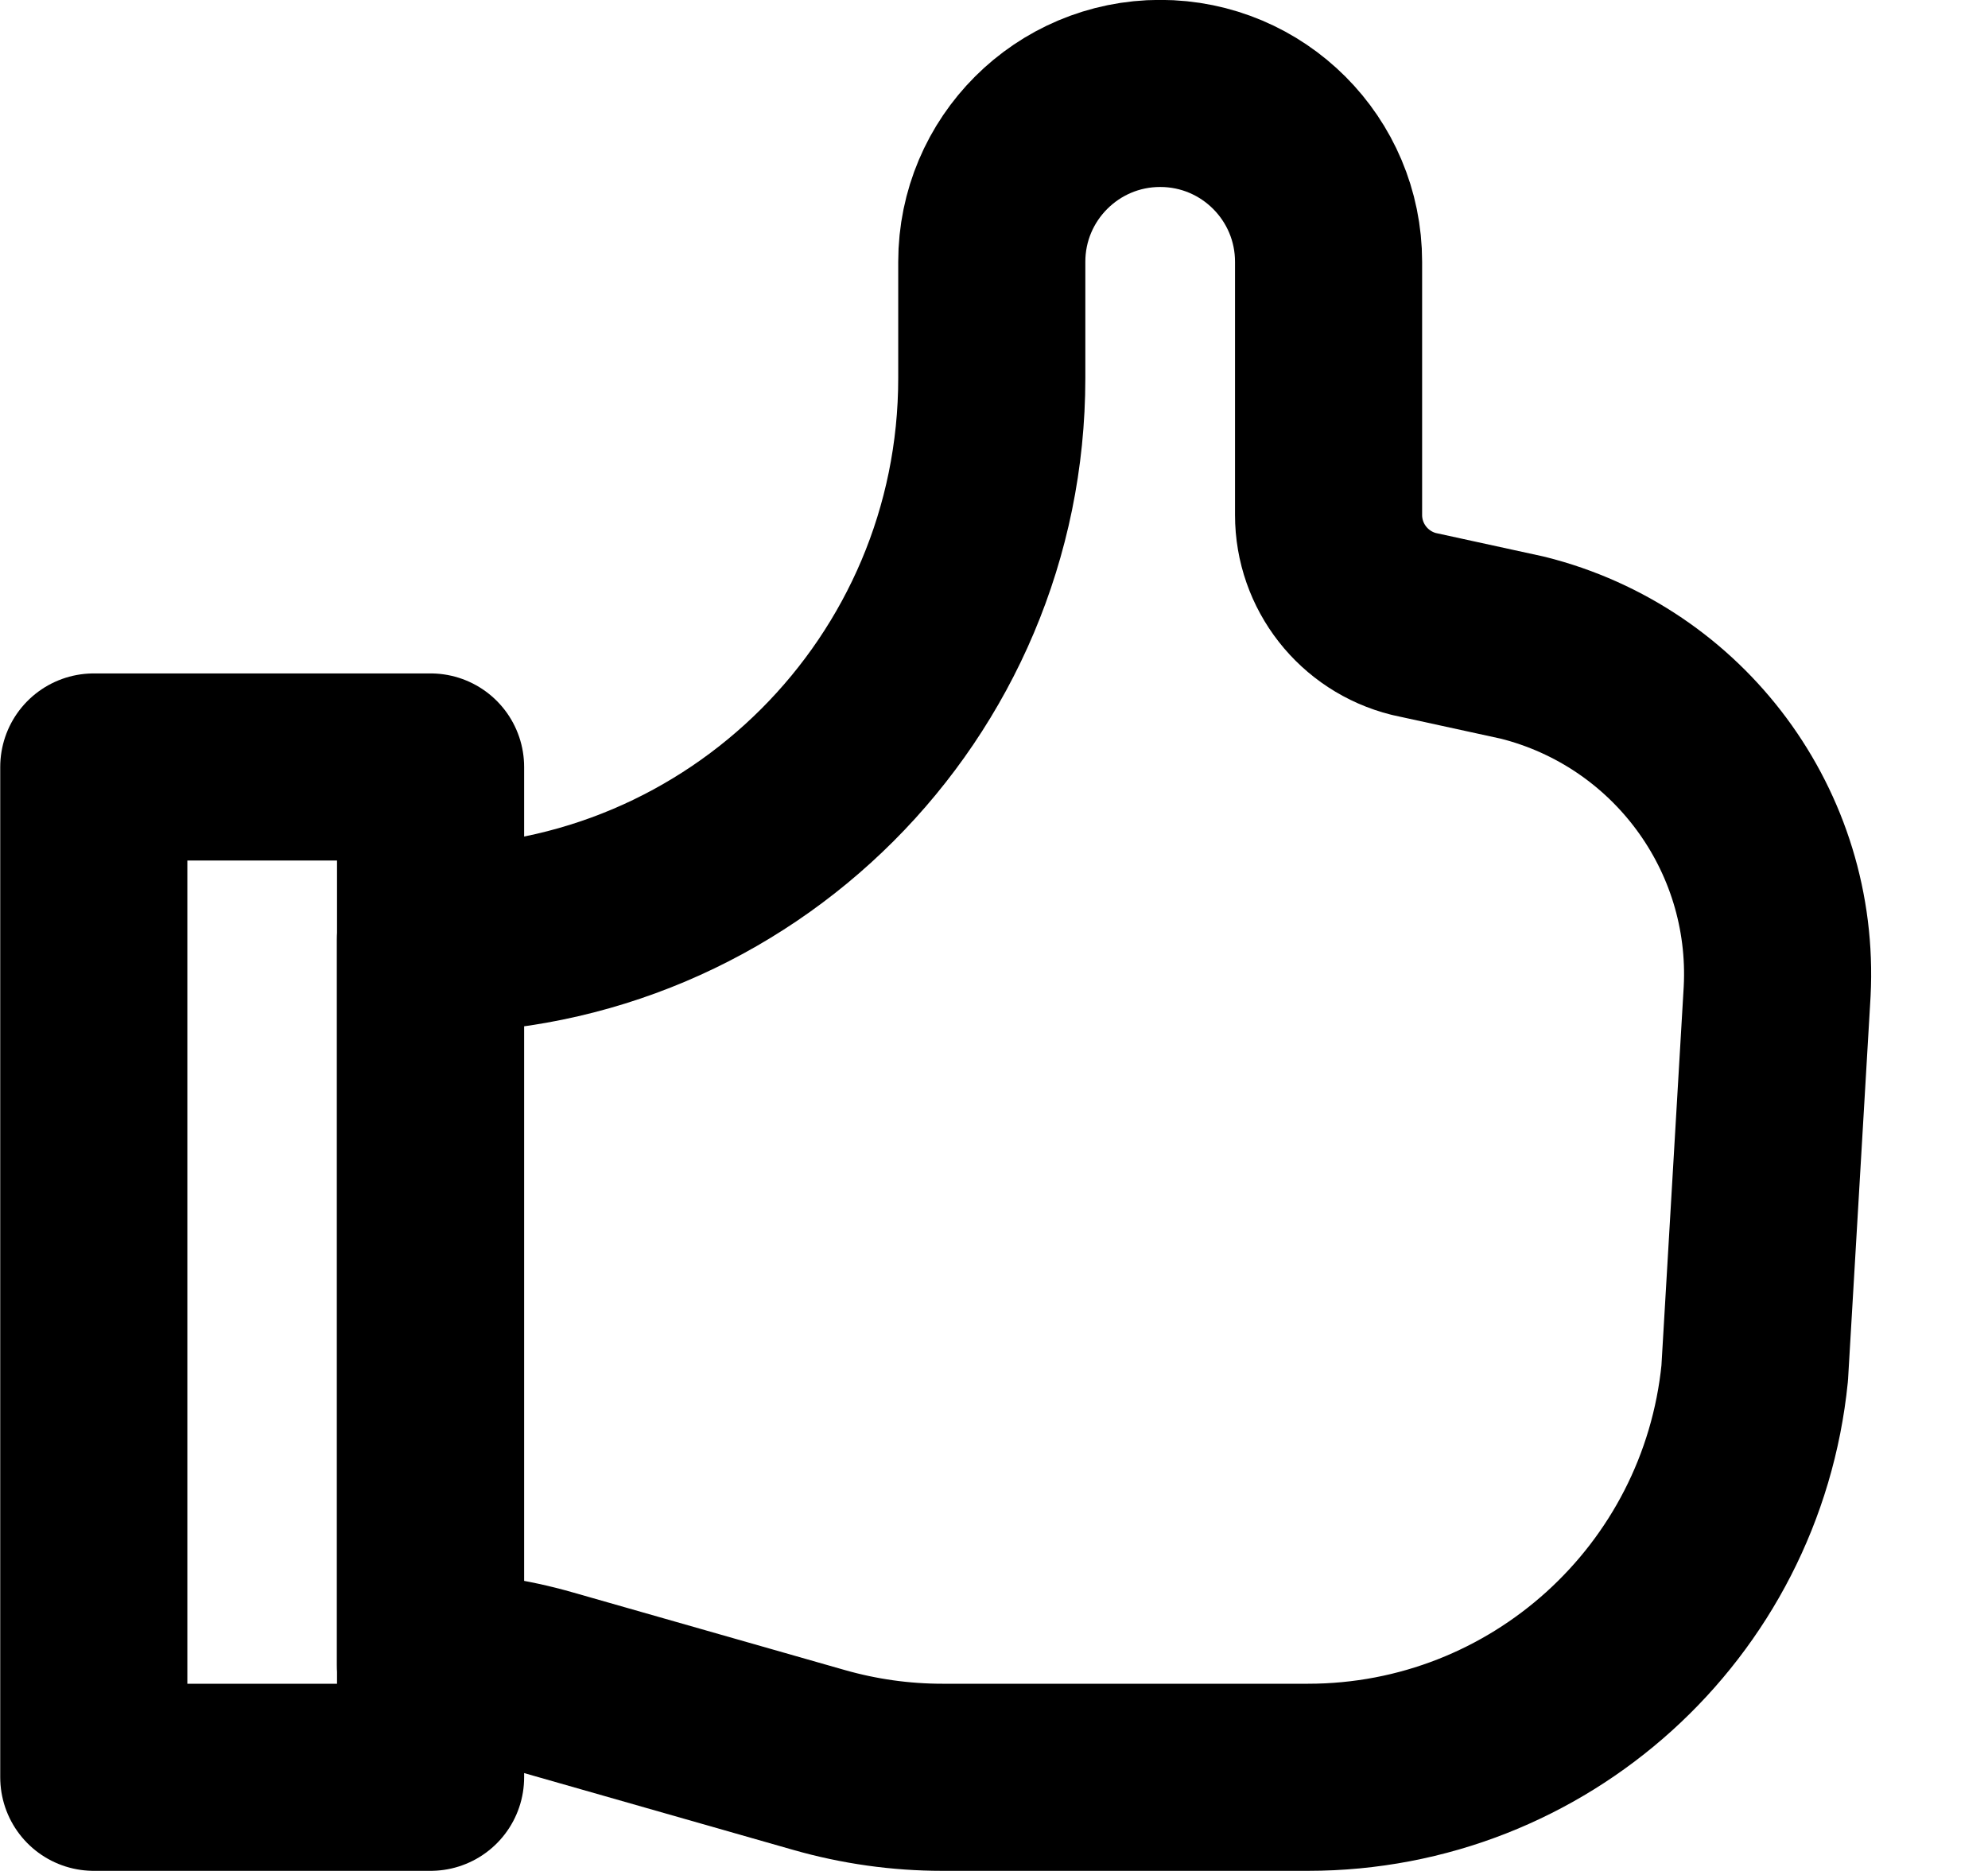
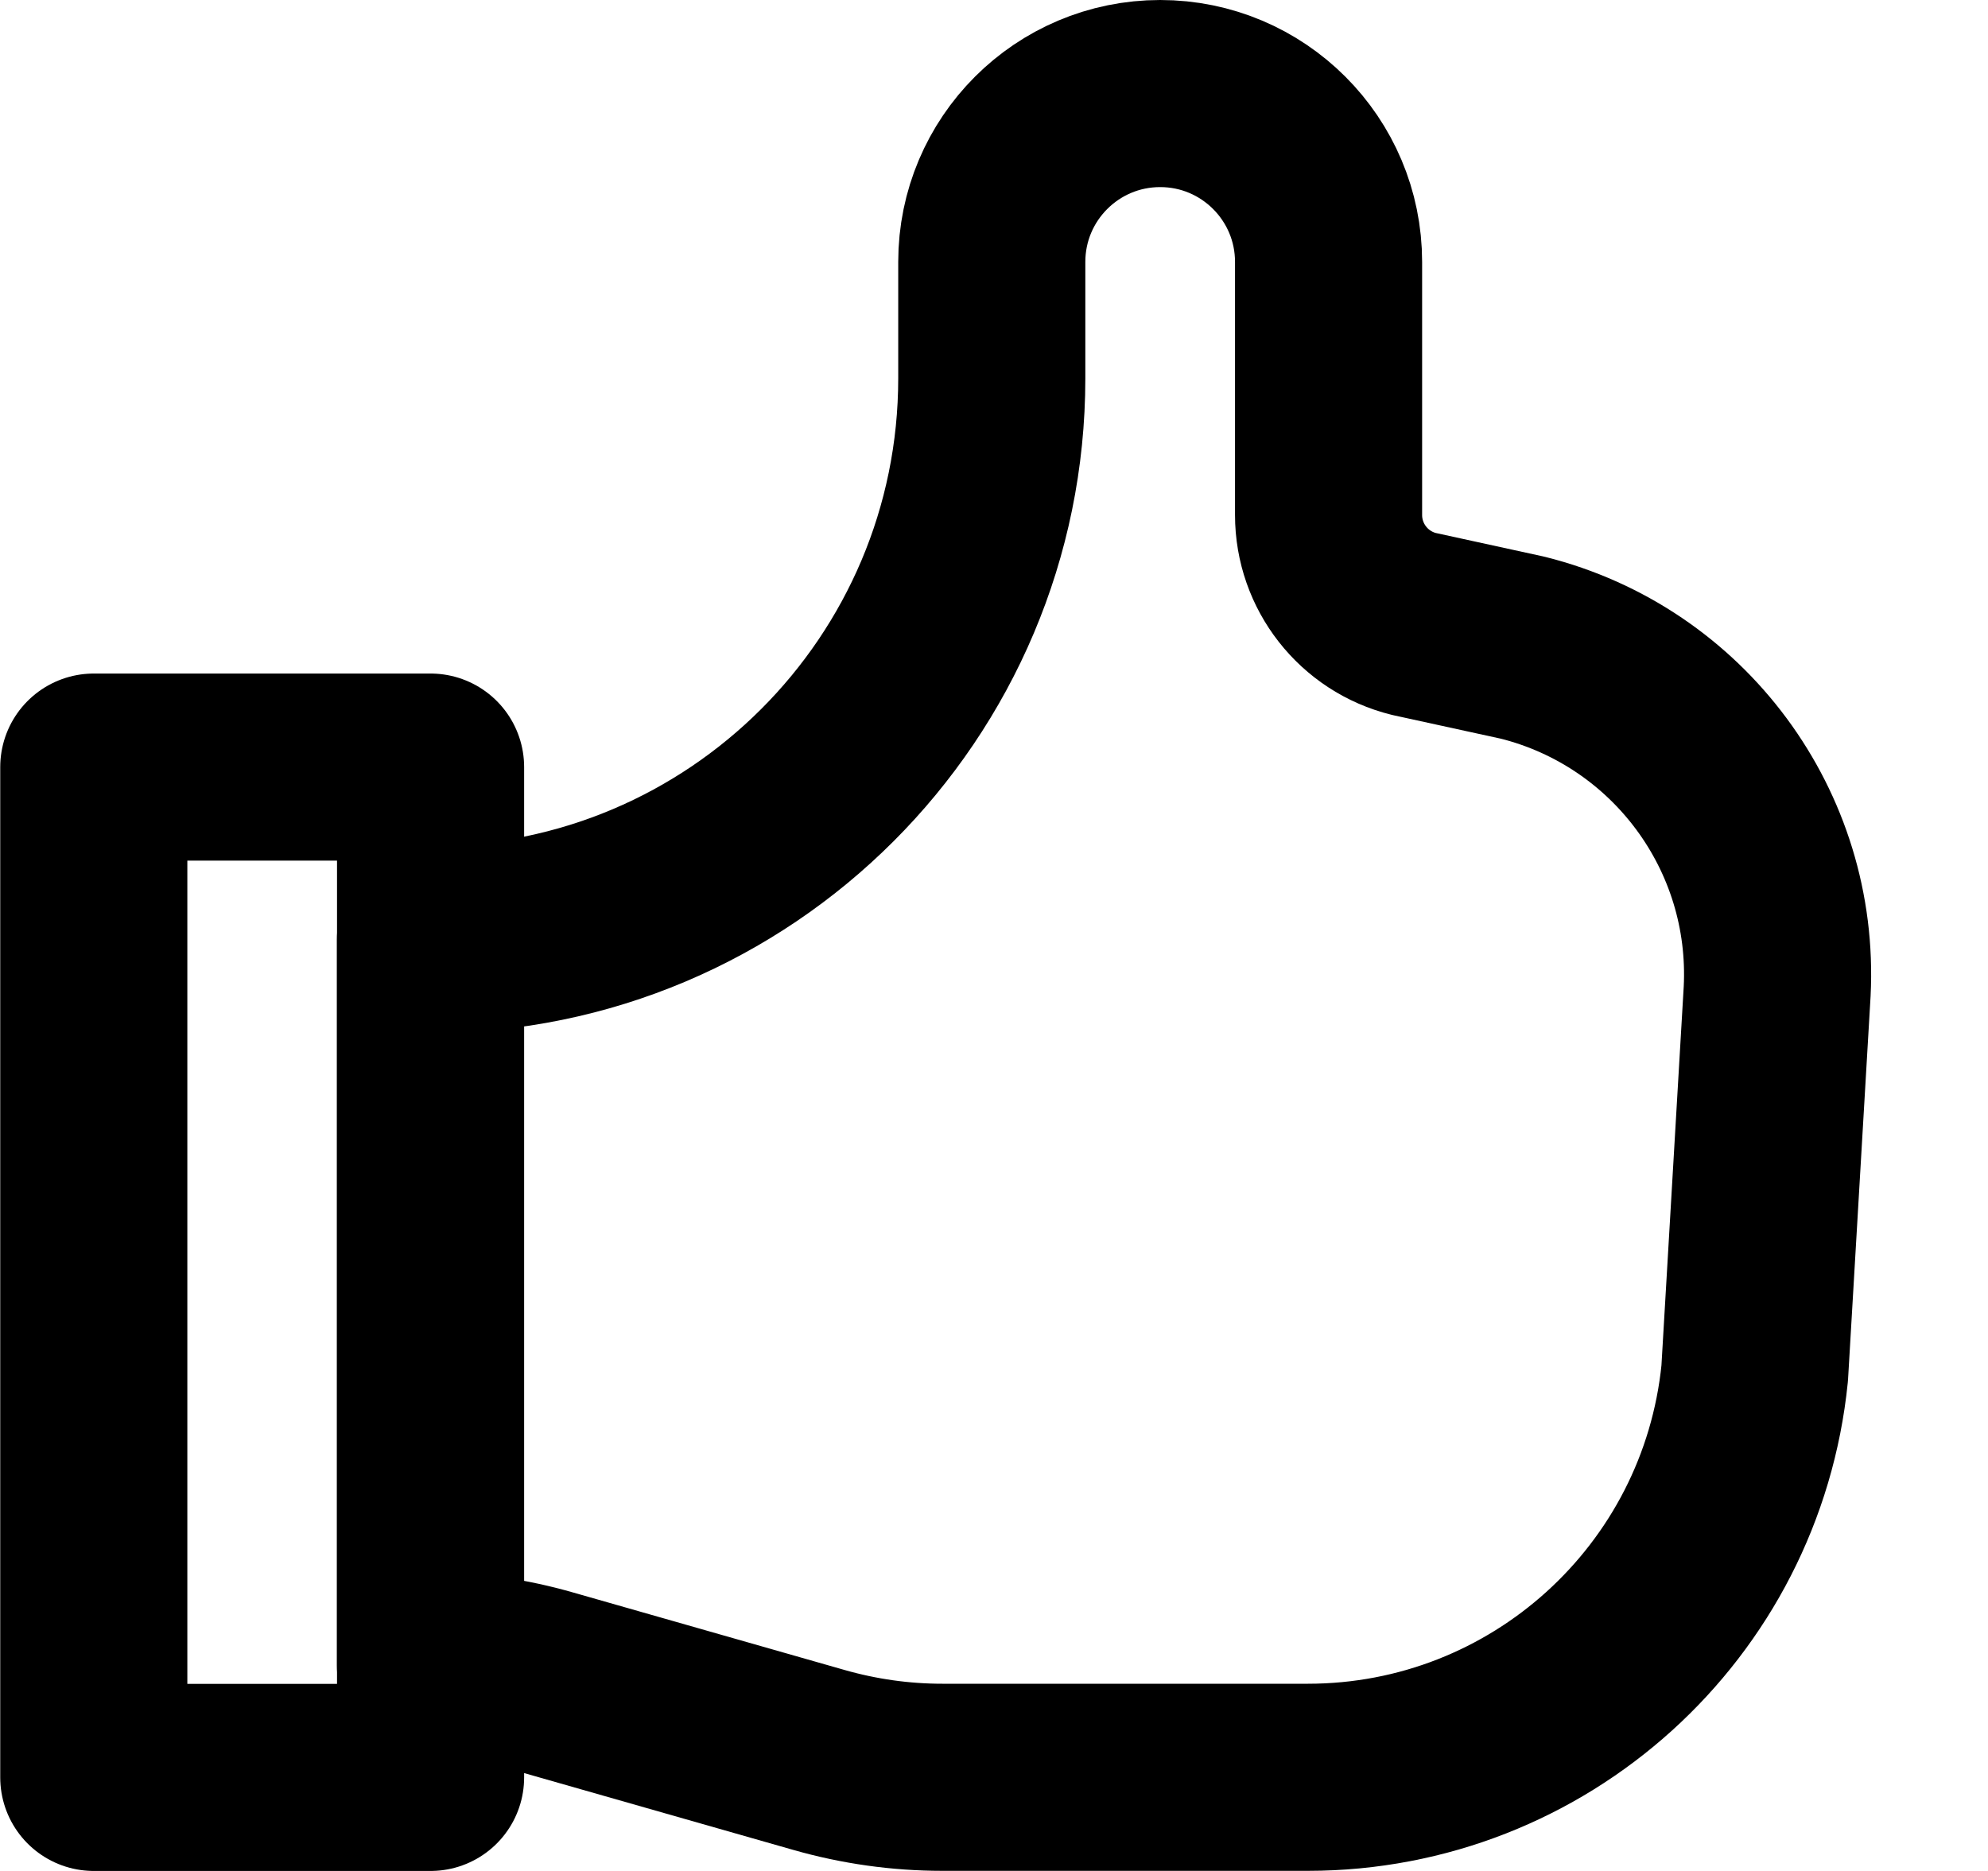
<svg xmlns="http://www.w3.org/2000/svg" viewBox="0 0 17 16">
-   <path fill-rule="evenodd" fill="none" clip-rule="evenodd" d="M3.681 14.241C4.019 14.245 4.354 14.294 4.678 14.387L7.004 15.051C7.347 15.149 7.702 15.199 8.058 15.199L11.185 15.199C13.157 15.199 14.808 13.705 15.005 11.743L15.197 8.479C15.268 7.105 14.356 5.874 13.021 5.539L12.09 5.336C11.662 5.229 11.361 4.845 11.361 4.404L11.361 2.239C11.361 1.444 10.717 0.799 9.921 0.799C9.126 0.799 8.481 1.444 8.481 2.239L8.481 3.234C8.481 5.885 6.332 8.034 3.681 8.034L3.681 14.241Z" stroke="currentColor" stroke-width="1.6" stroke-linecap="round" stroke-linejoin="round" />
-   <path fill-rule="evenodd" fill="none" clip-rule="evenodd" d="M3.682 15.199L0.802 15.199L0.802 6.559L3.682 6.559L3.682 15.199Z" stroke="currentColor" stroke-width="1.6" stroke-linecap="round" stroke-linejoin="round" />
+   <path fill="none" clip-rule="evenodd" d="M3.681 14.24c.338.005.673.054.997.147l2.326.664c.343.098.698.148 1.054.148h3.127a3.84 3.84 0 0 0 3.82-3.456l.192-3.264a2.88 2.88 0 0 0-2.176-2.94l-.93-.203a.96.96 0 0 1-.73-.932V2.24a1.44 1.44 0 1 0-2.88 0v.995a4.8 4.8 0 0 1-4.8 4.8v6.207Z" stroke="currentColor" stroke-width="1.6" stroke-linecap="round" stroke-linejoin="round" />
+   <path fill="none" clip-rule="evenodd" d="M3.682 15.2H.802V6.56h2.88v8.64Z" stroke="currentColor" stroke-width="1.6" stroke-linecap="round" stroke-linejoin="round" />
</svg>
